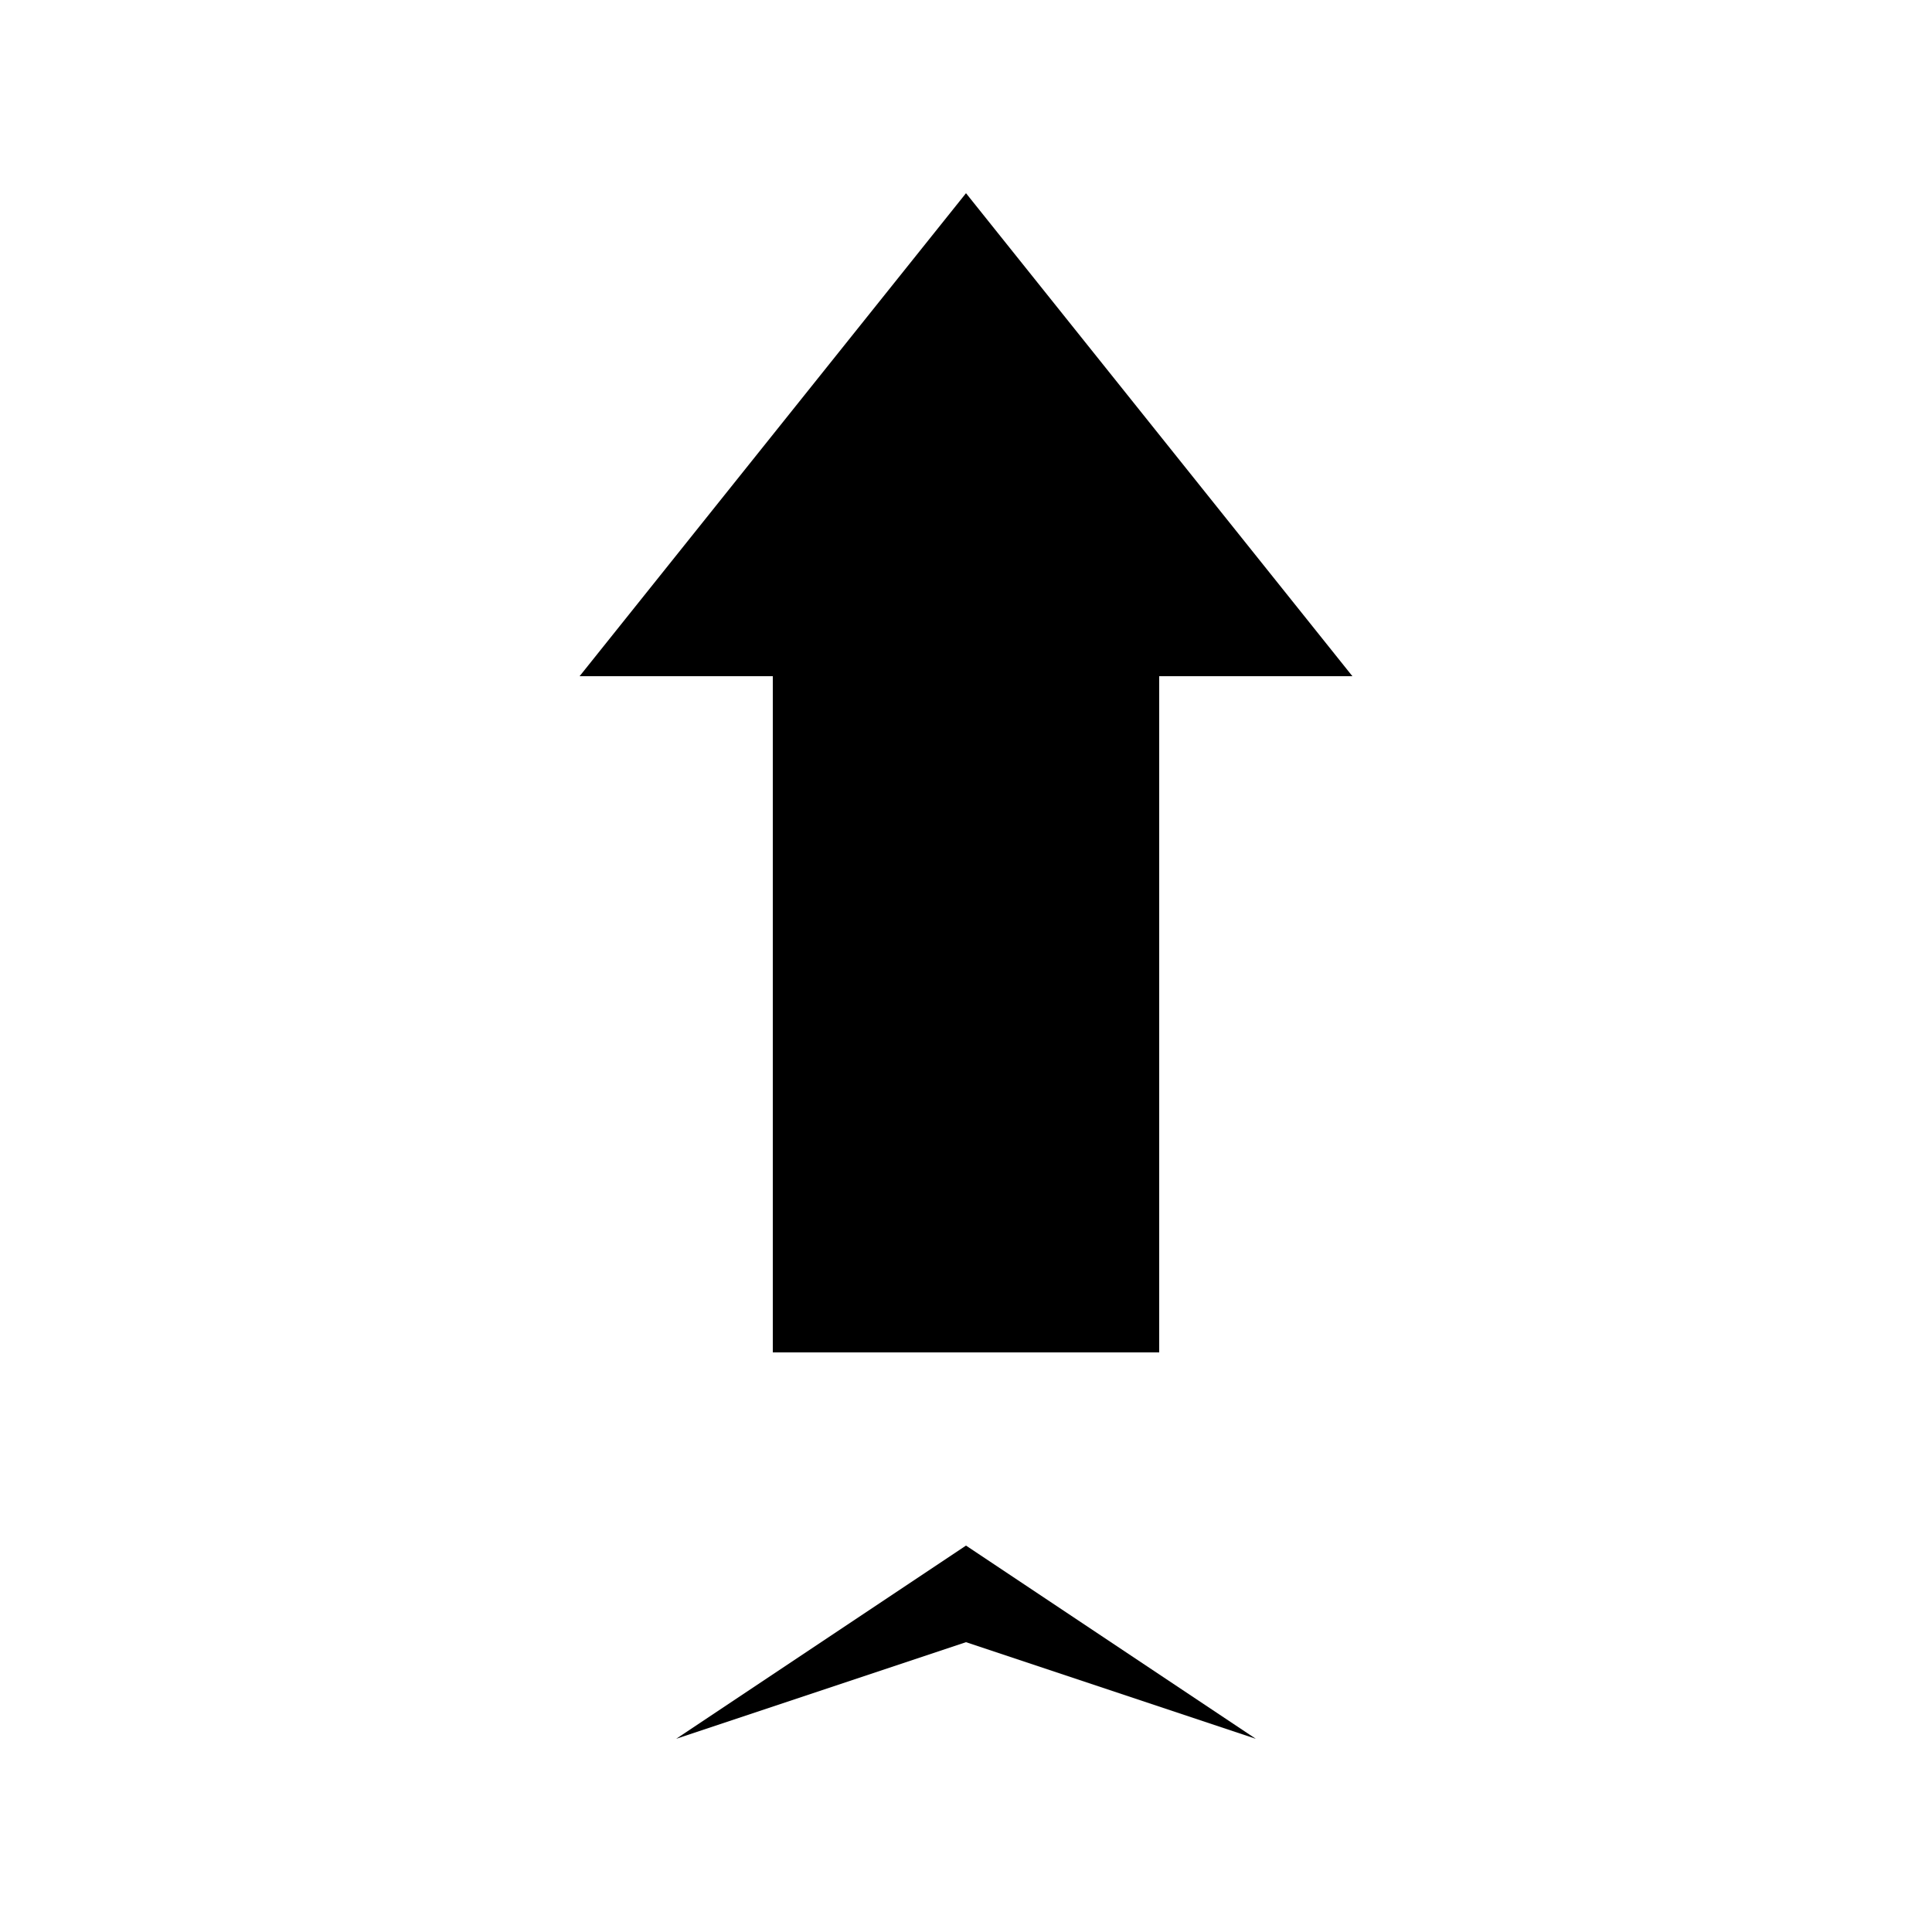
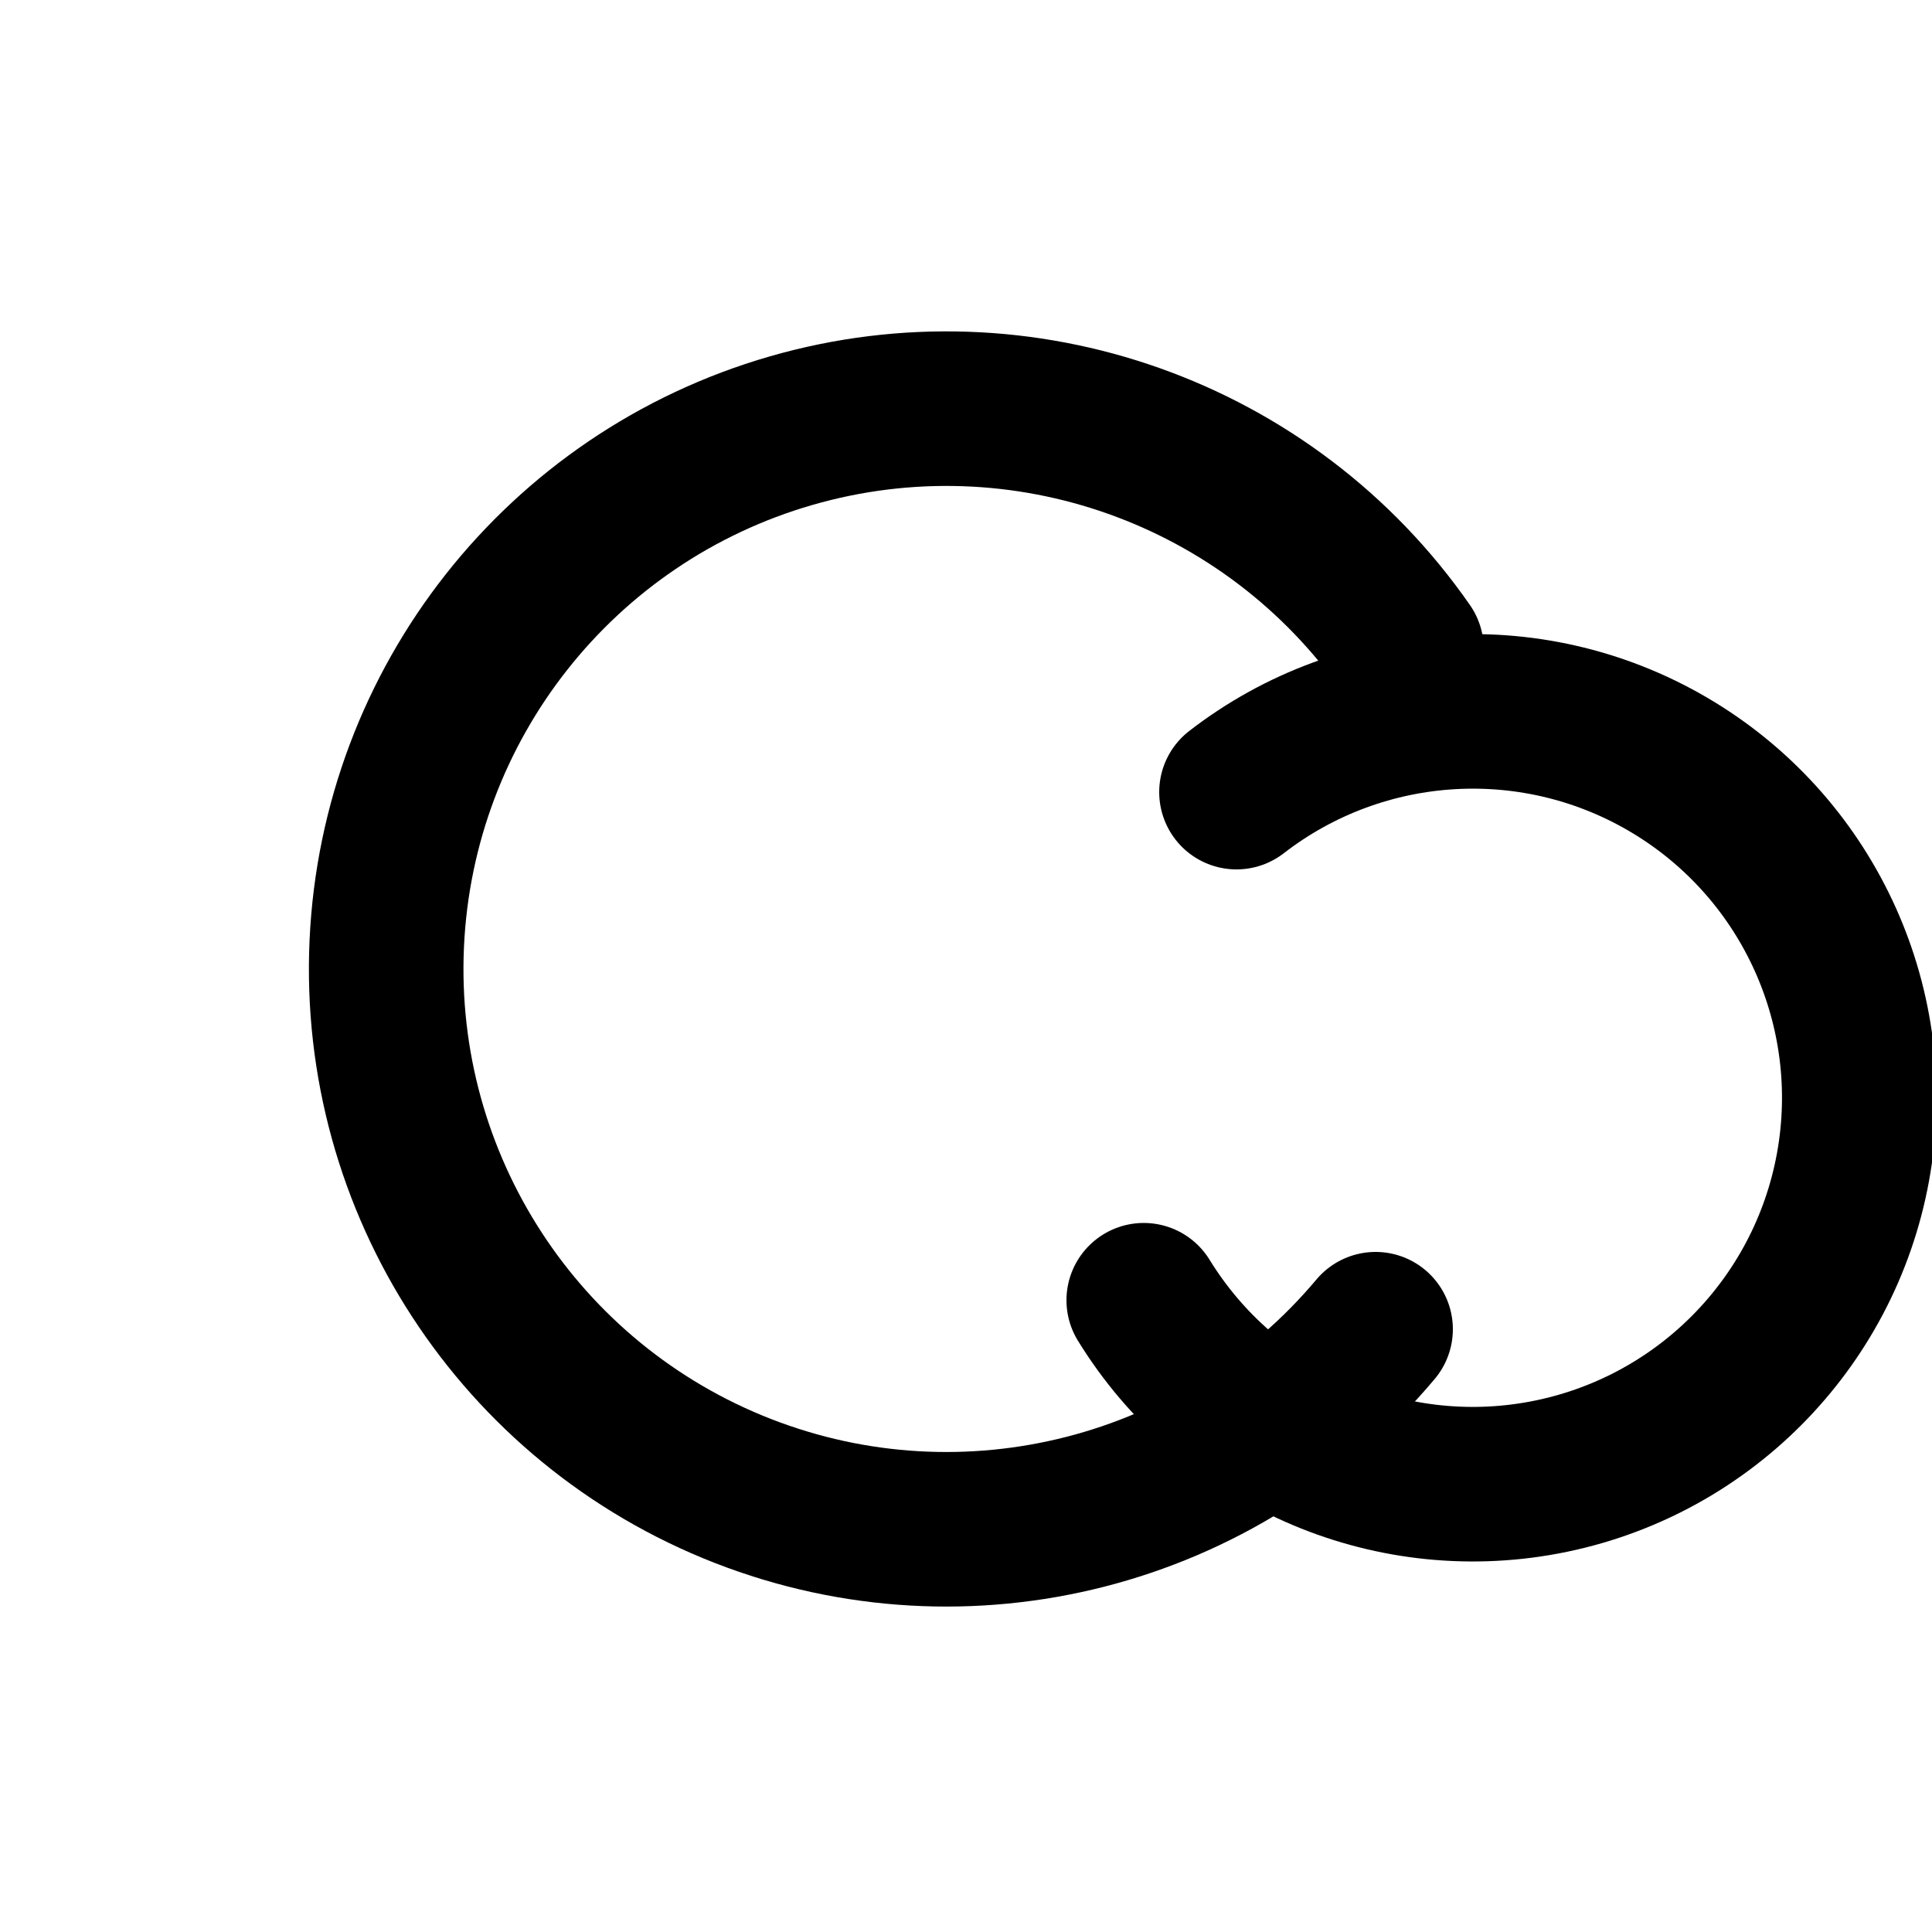
<svg xmlns="http://www.w3.org/2000/svg" width="100" height="100" viewBox="0 0 100 100" fill="none">
-   <path d="M50 10 L30 35 L40 35 L40 70 L60 70 L60 35 L70 35 Z M50 80 L35 90 L50 85 L65 90 Z" fill="currentColor" />
+   <path d="M 72.8 33.6 A 29 29 0 1 0 71.2 68.8" fill="none" stroke="currentColor" stroke-width="8" stroke-linecap="round" />
+   <path d="M 64.0 41.0 A 20 20 0 1 1 59.2 67.3" fill="none" stroke="currentColor" stroke-width="8" stroke-linecap="round" />
</svg>
